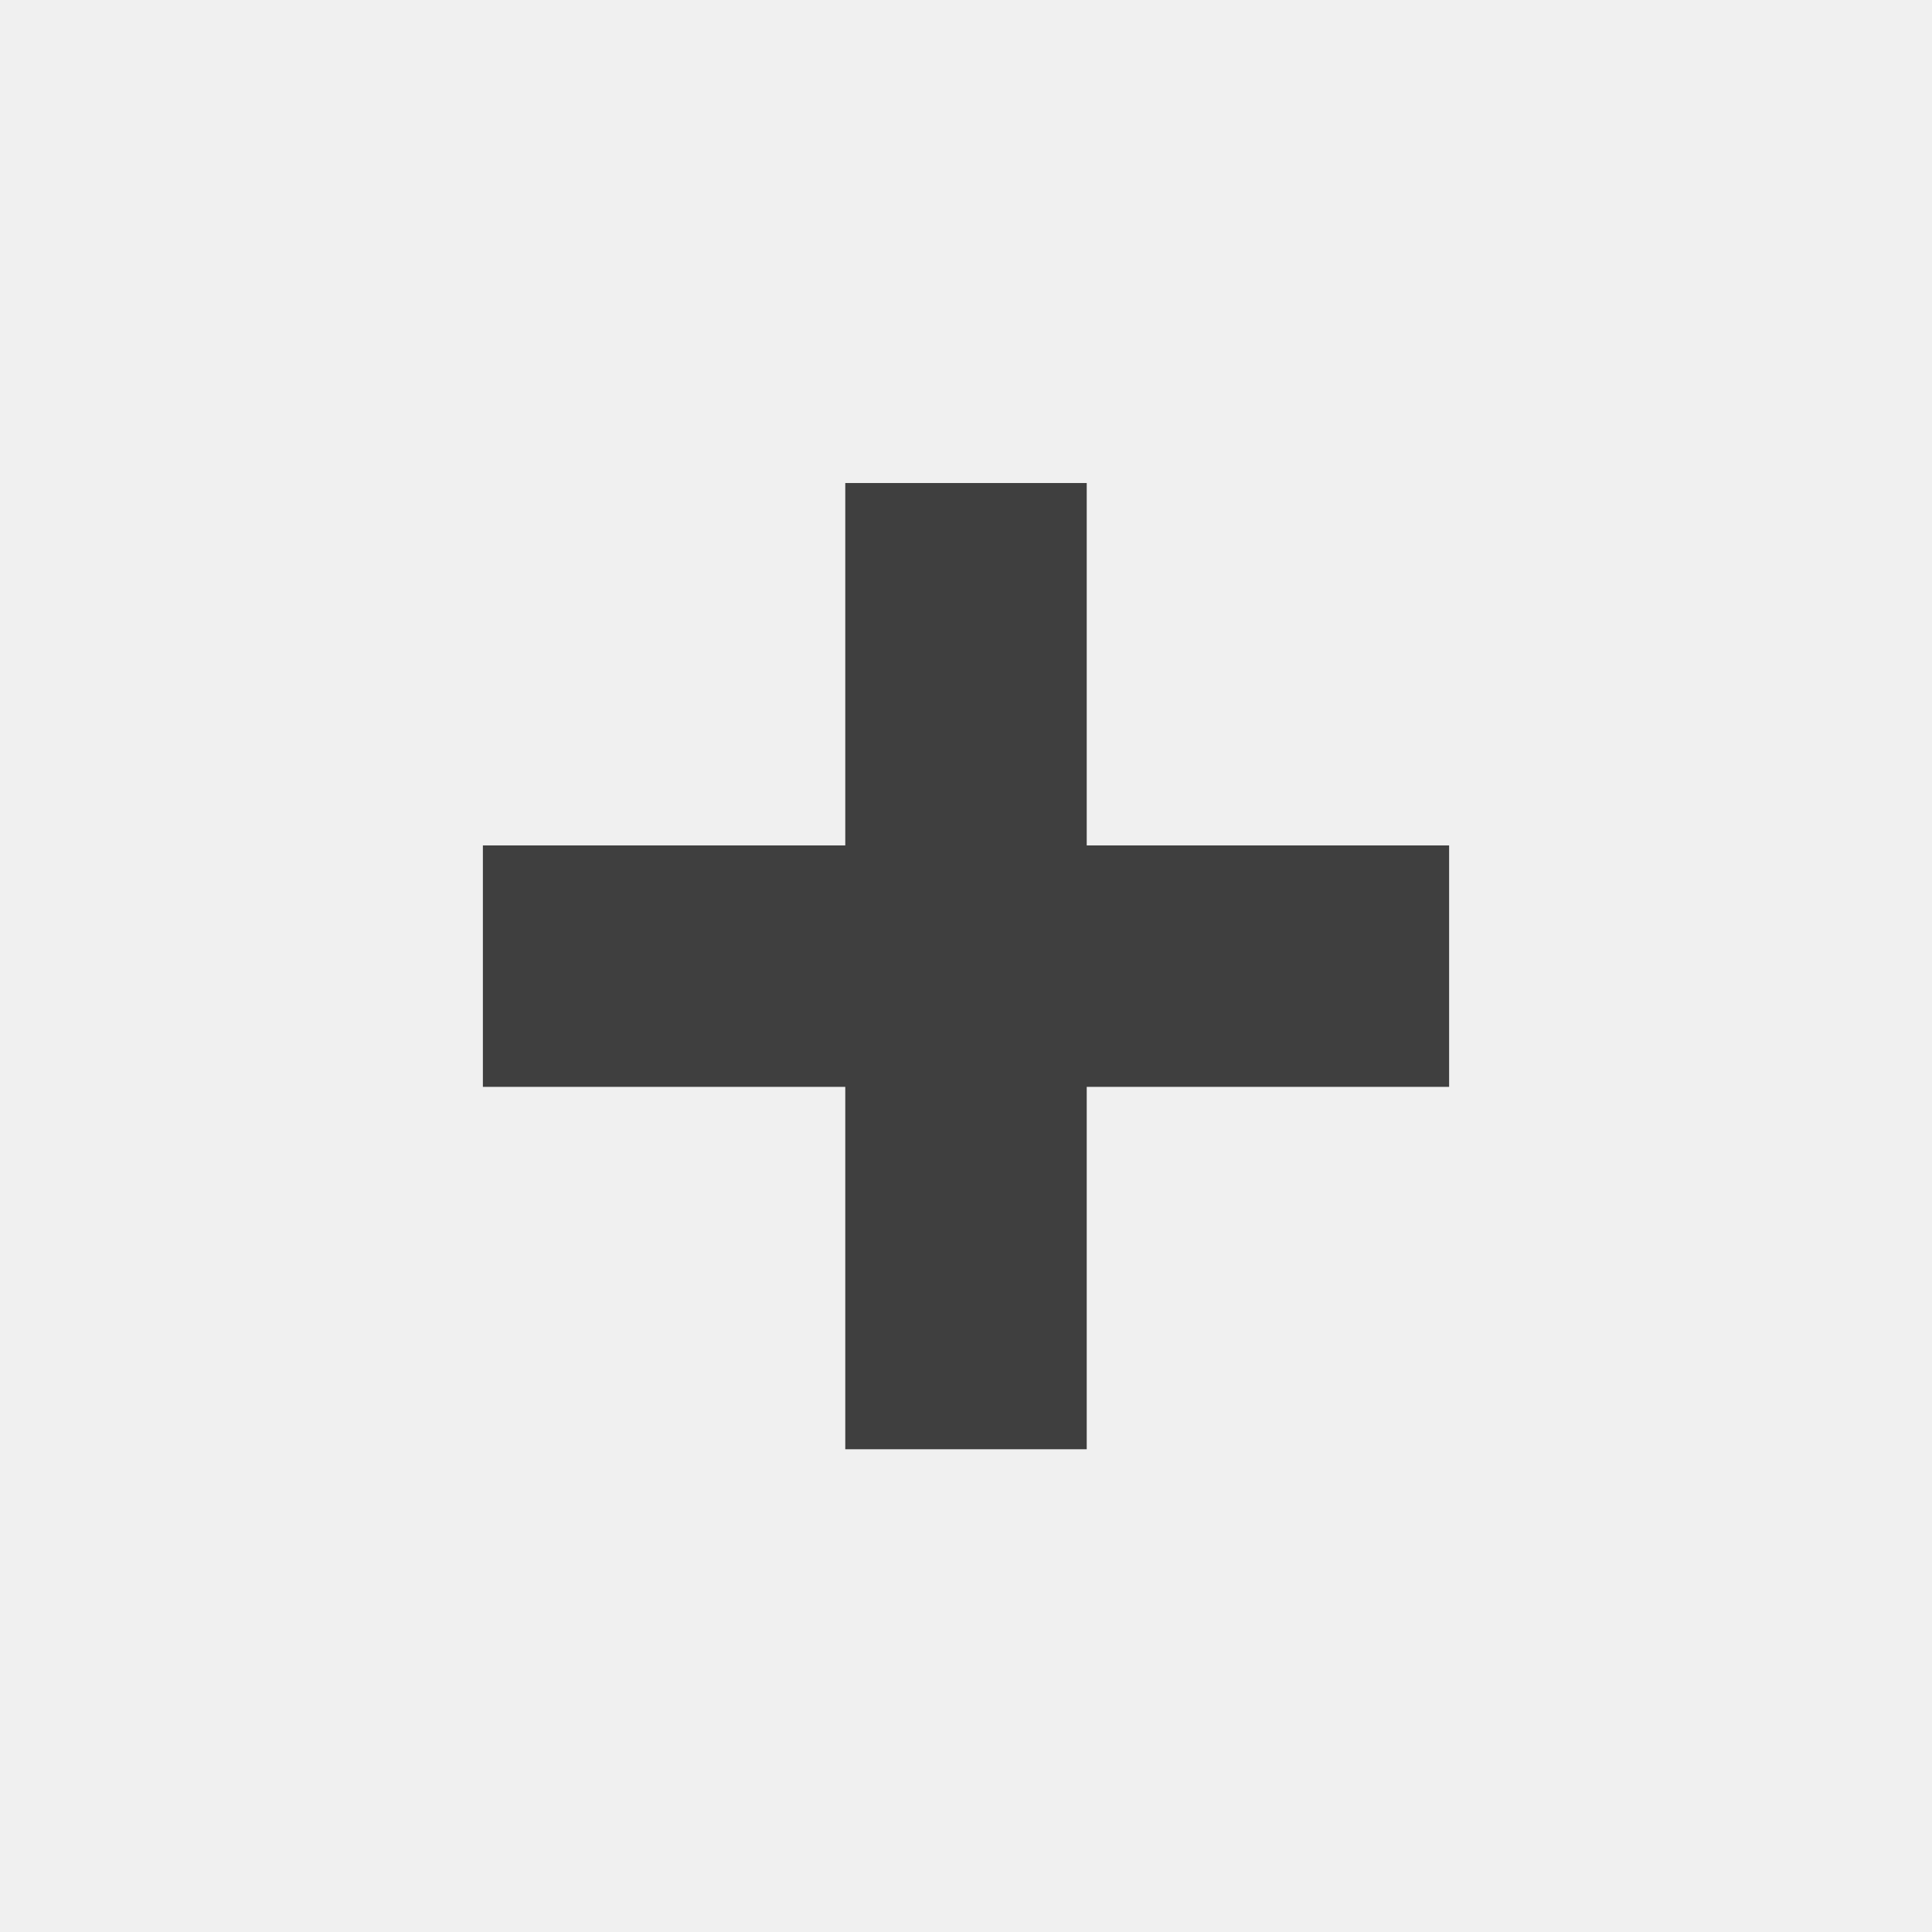
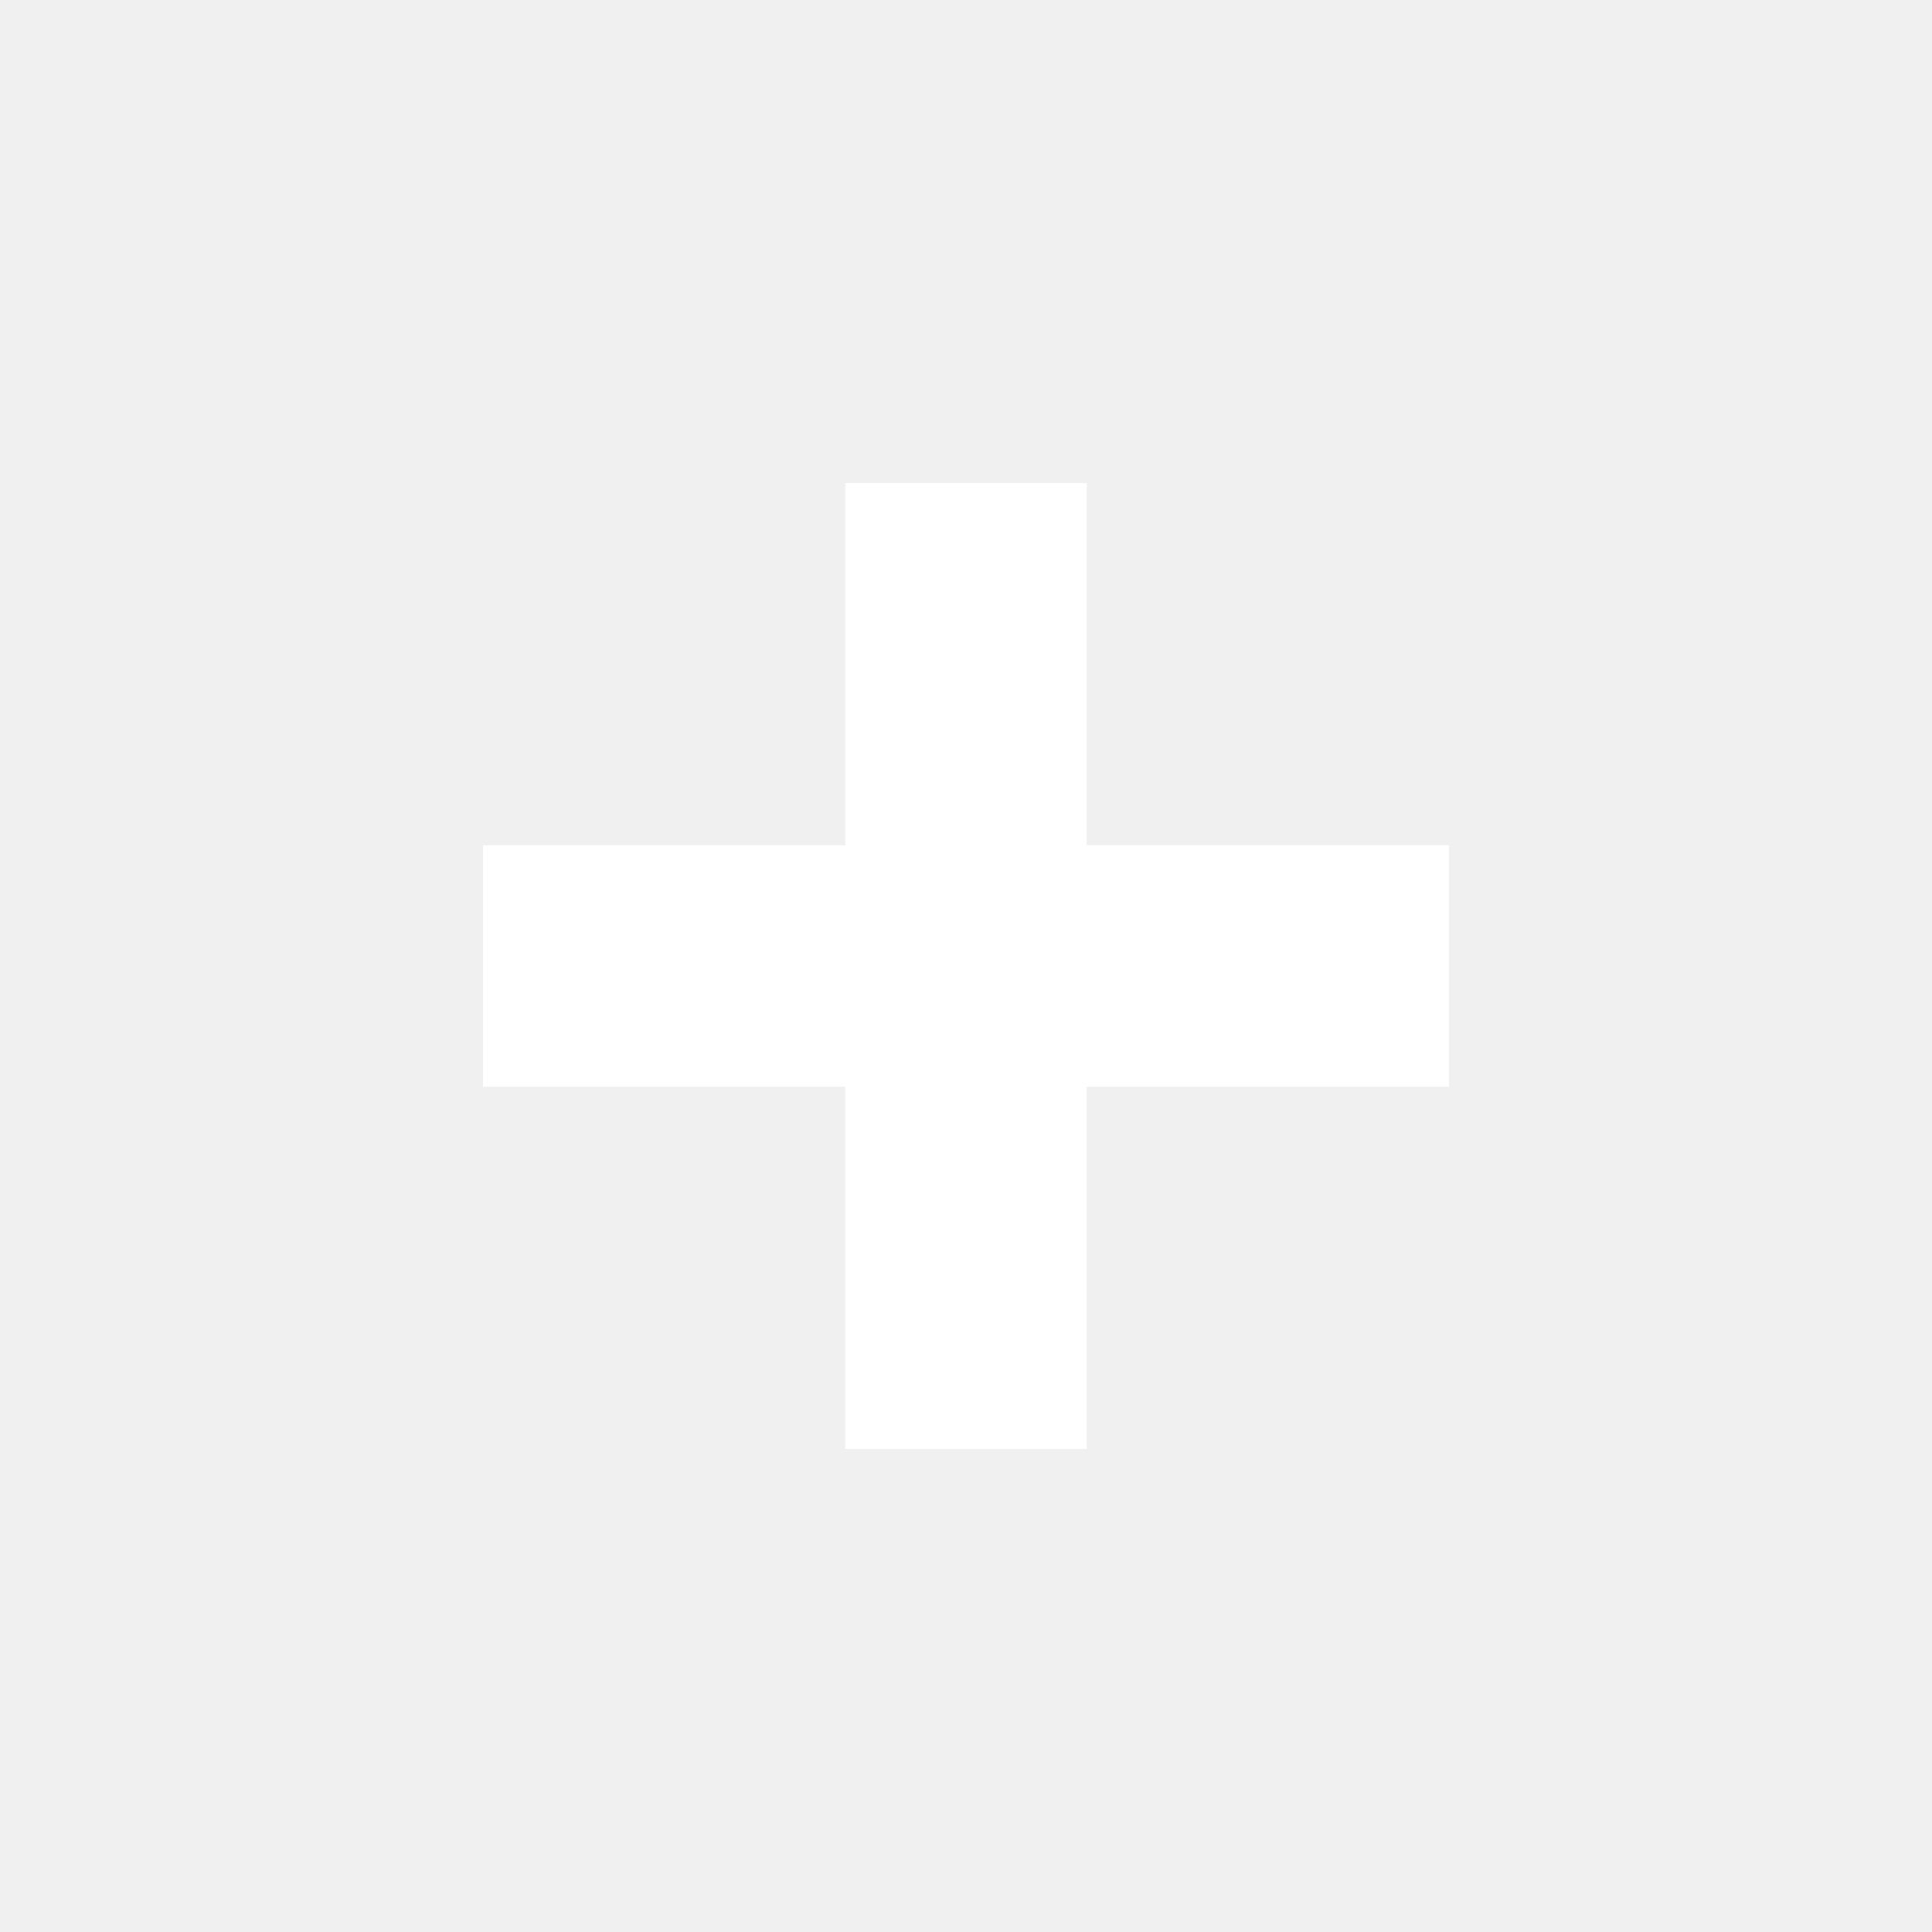
- <svg xmlns="http://www.w3.org/2000/svg" width="16" height="16" viewBox="0 0 4.233 4.233" version="1.1" id="svg3992">
-   <defs id="defs3986" />
-   <g id="layer1" transform="translate(0,-292.7667)">
-     <path style="fill:#3f3f3f;stroke:#000000;stroke-width:0.265;stroke-linecap:butt;stroke-linejoin:miter;stroke-opacity:1;stroke-miterlimit:4;stroke-dasharray:0, 2.91;stroke-dashoffset:0;fill-opacity:1" d="M 1.852,293.825 H 2.381 v 0.794 H 3.175 v 0.529 H 2.381 v 0.794 H 1.852 v -0.794 h -0.794 v -0.529 h 0.794 z" id="path3996" />
+ <svg xmlns="http://www.w3.org/2000/svg" width="100%" height="100%" viewBox="0 0 16 16" version="1.1" xml:space="preserve" style="fill-rule:evenodd;clip-rule:evenodd;stroke-linejoin:round;stroke-miterlimit:2;">
+   <g id="Layer-1" transform="matrix(1,0,0,1,0,-1106.52)">
+     <path id="path3996" d="M7,1110.52L9,1110.52L9,1113.52L12,1113.52L12,1115.52L9,1115.52L9,1118.52L7,1118.52L7,1115.52L4,1115.52L4,1113.52L7,1113.52L7,1110.52Z" style="fill:white;fill-rule:nonzero;" />
  </g>
</svg>
